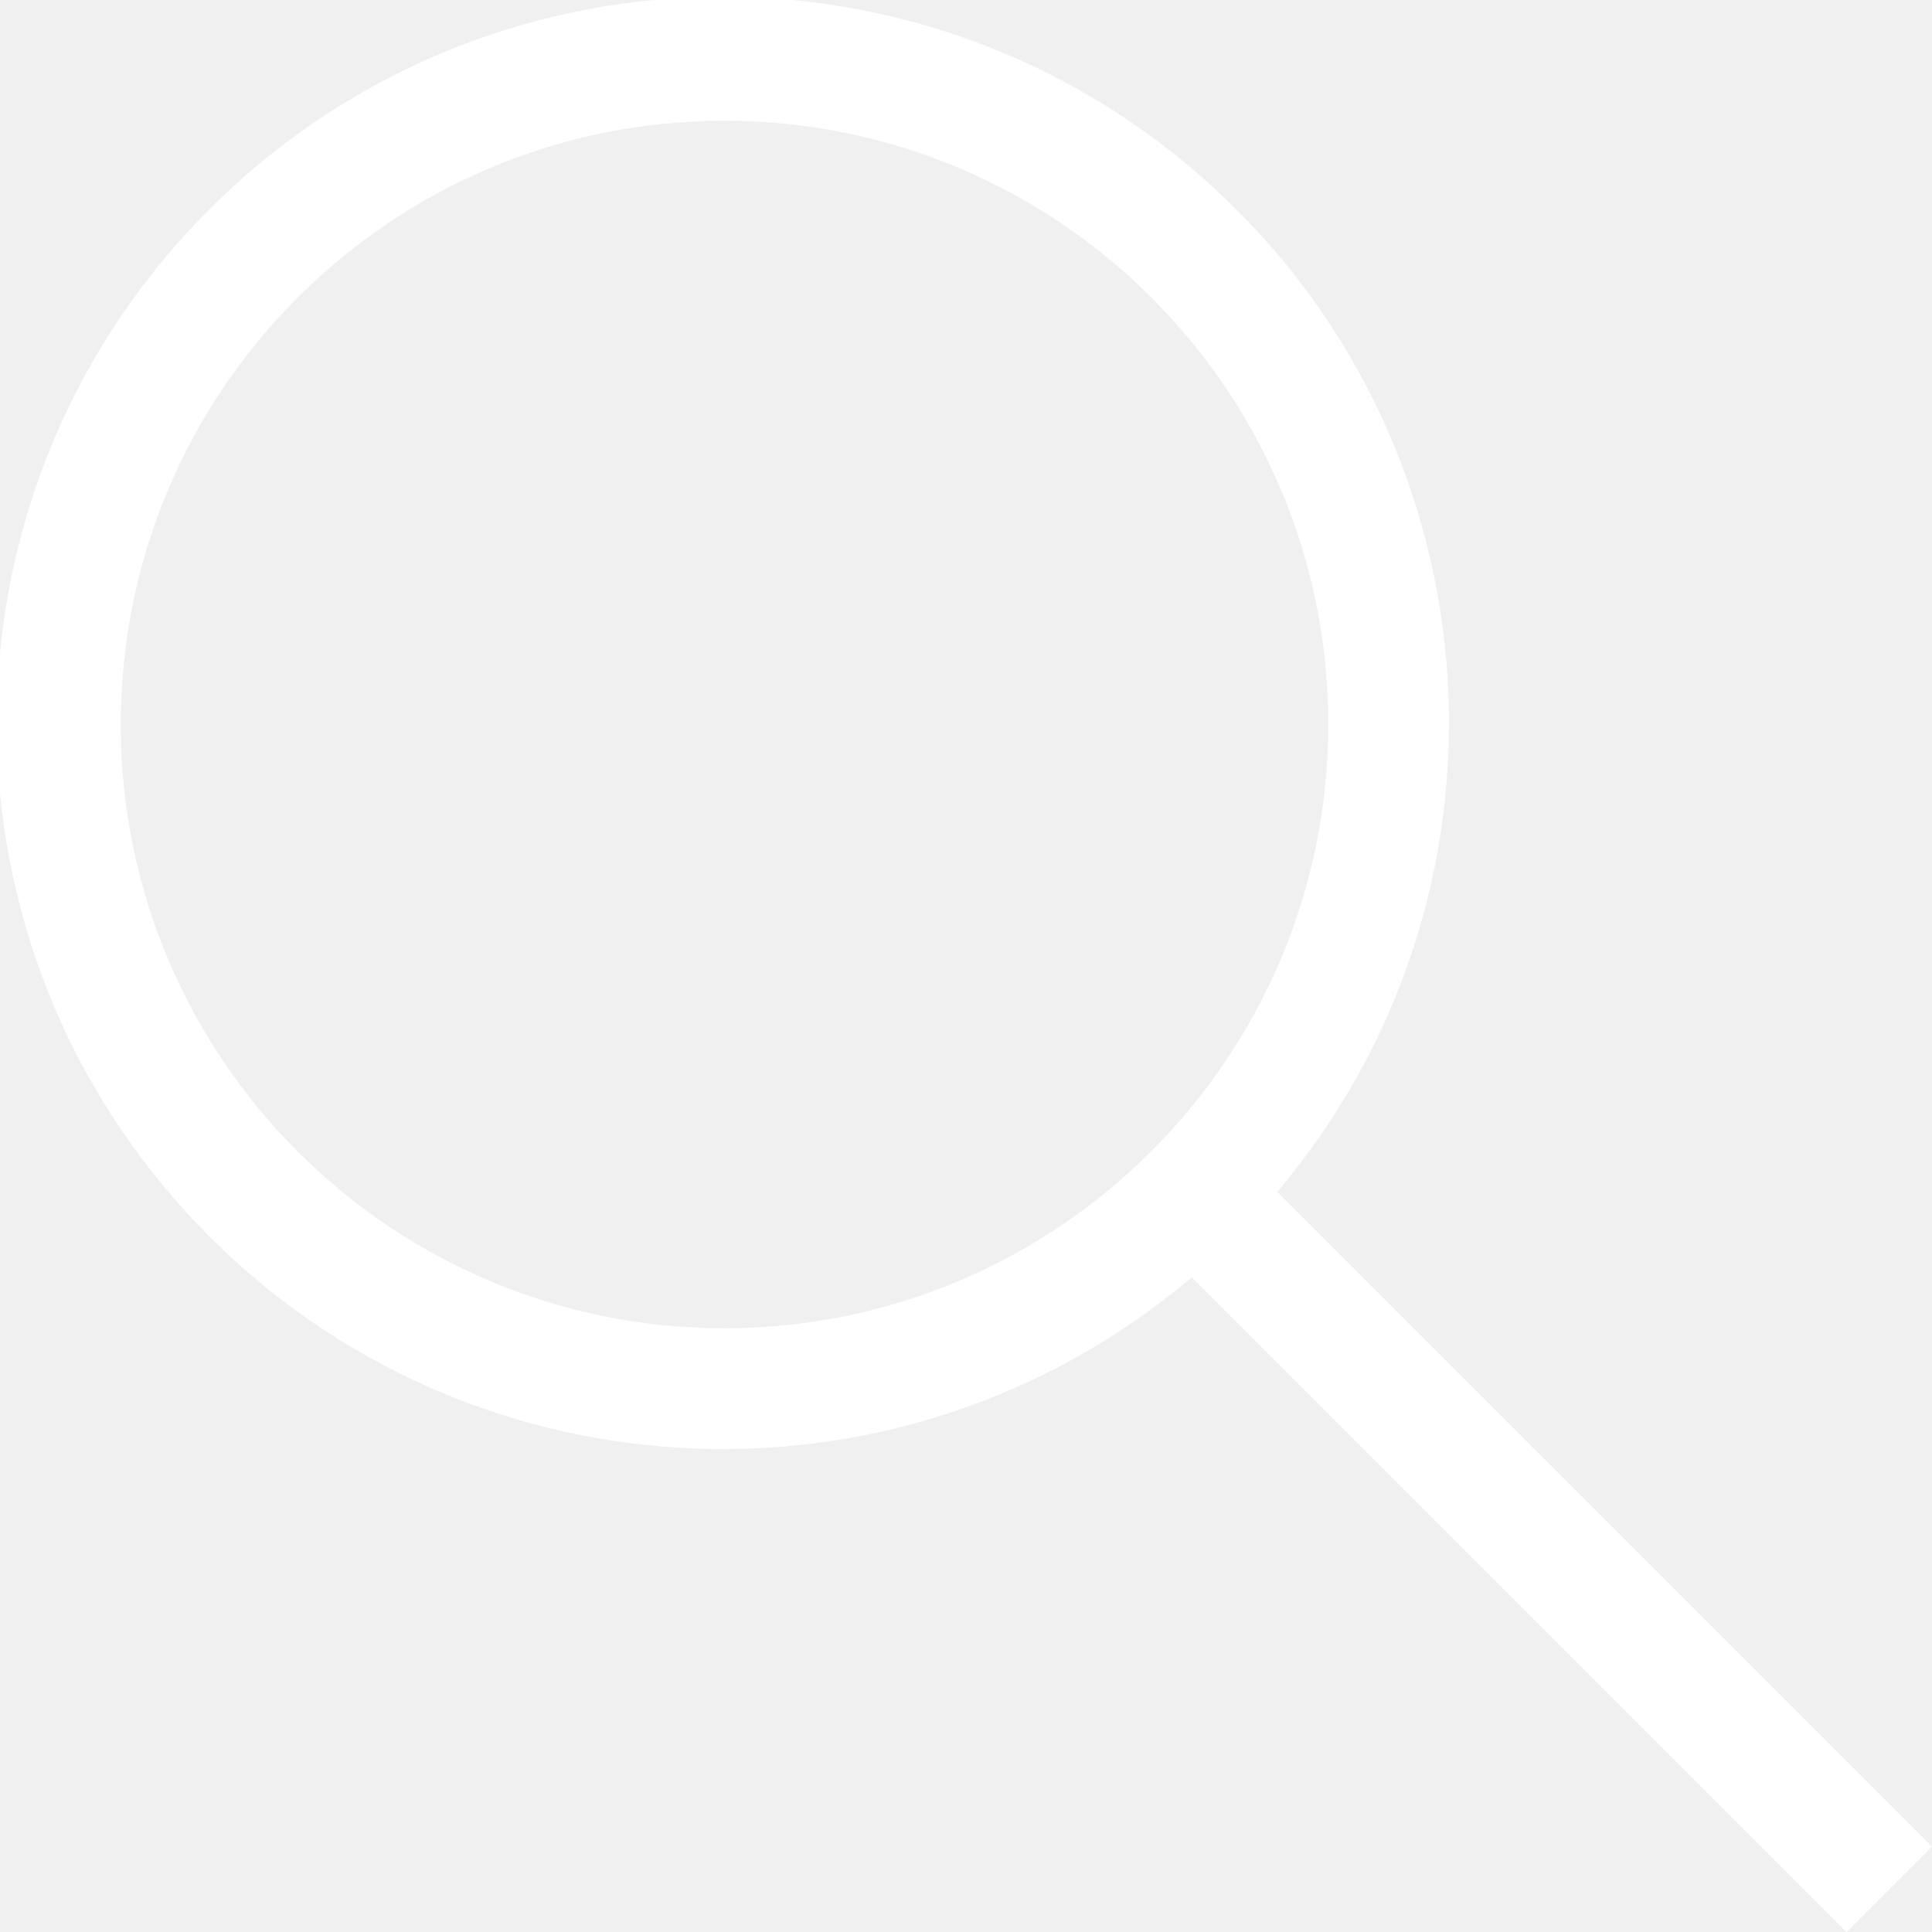
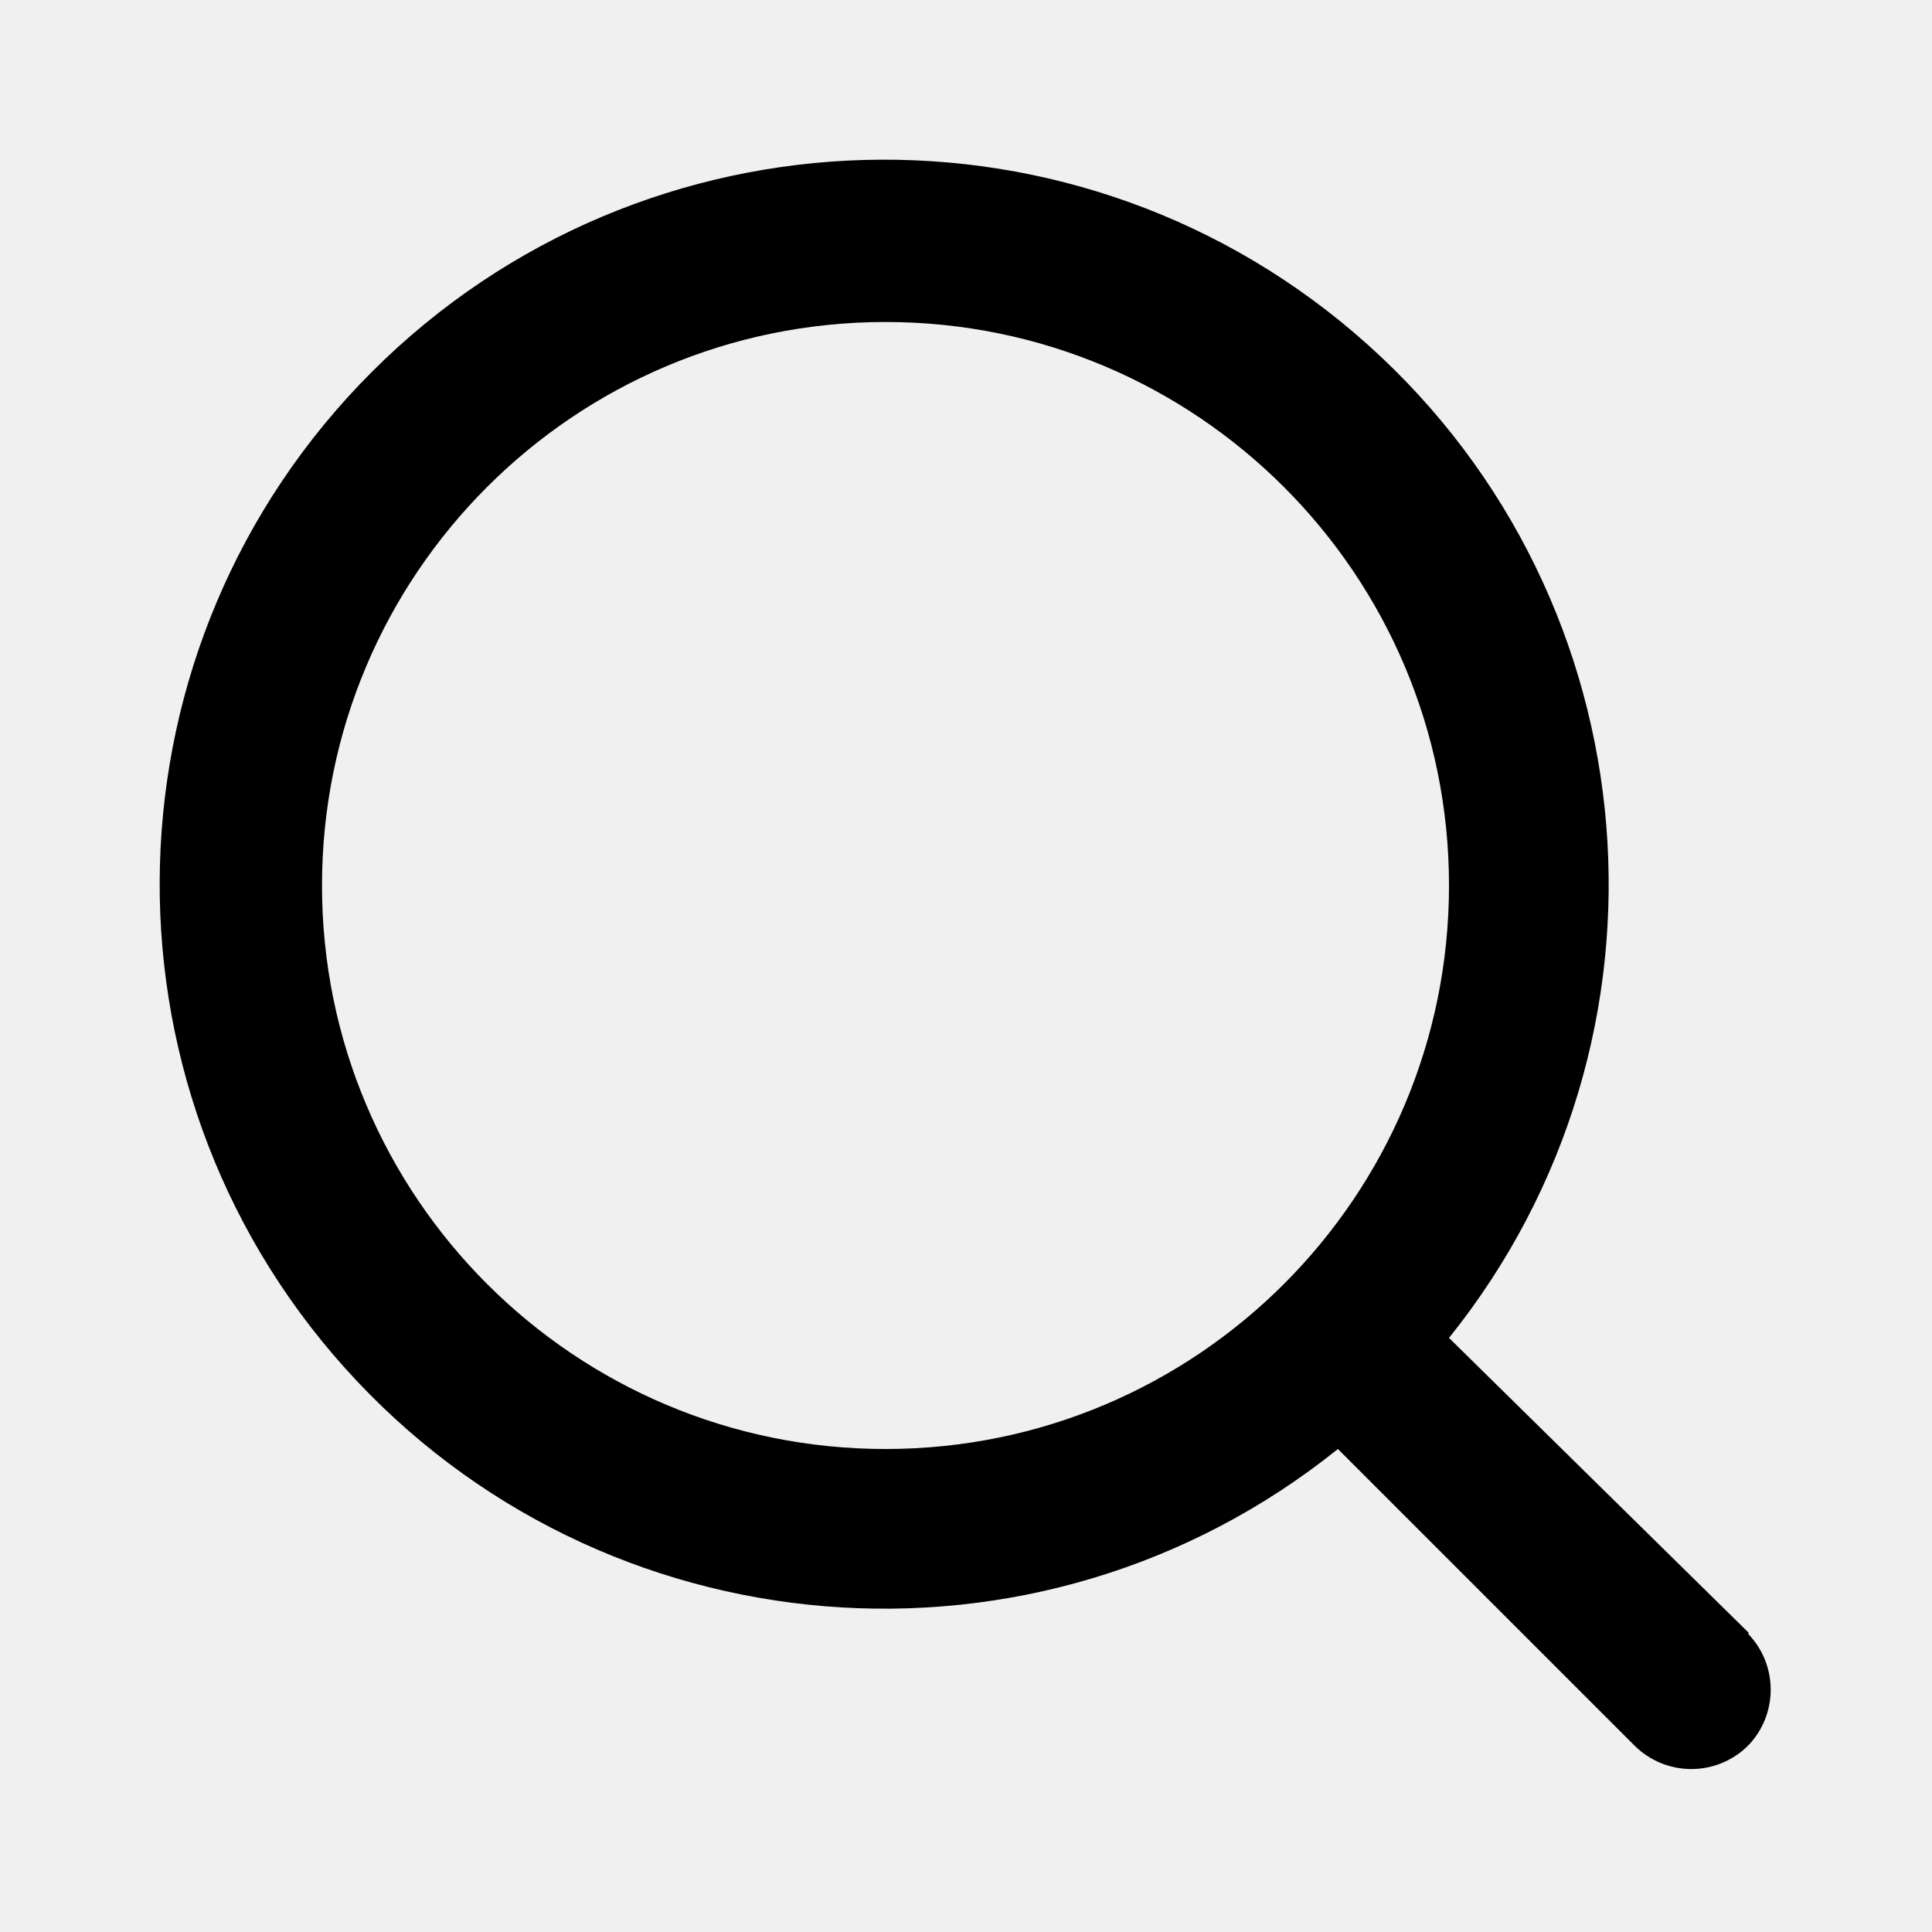
- <svg xmlns="http://www.w3.org/2000/svg" width="22.191" height="22.191" viewBox="0 0 22.191 22.191">
-   <path id="search_2_" data-name="search (2)" d="M22.191,21.211,14.67,13.69a8.341,8.341,0,1,0-.981.981l7.521,7.521ZM8.322,15.257a6.935,6.935,0,1,1,6.935-6.935A6.943,6.943,0,0,1,8.322,15.257Z" fill="#fff" />
+ <svg xmlns="http://www.w3.org/2000/svg" fill="#000000" width="40px" height="40px" viewBox="0 0 1.2 1.2">
+   <path d="M1.086 1.014 0.9 0.831A0.45 0.45 0 1 0 0.831 0.9l0.184 0.184a0.05 0.05 0 0 0 0.071 0 0.05 0.05 0 0 0 0 -0.069ZM0.55 0.9a0.35 0.35 0 1 1 0.35 -0.35 0.35 0.35 0 0 1 -0.35 0.35Z" />
</svg>
